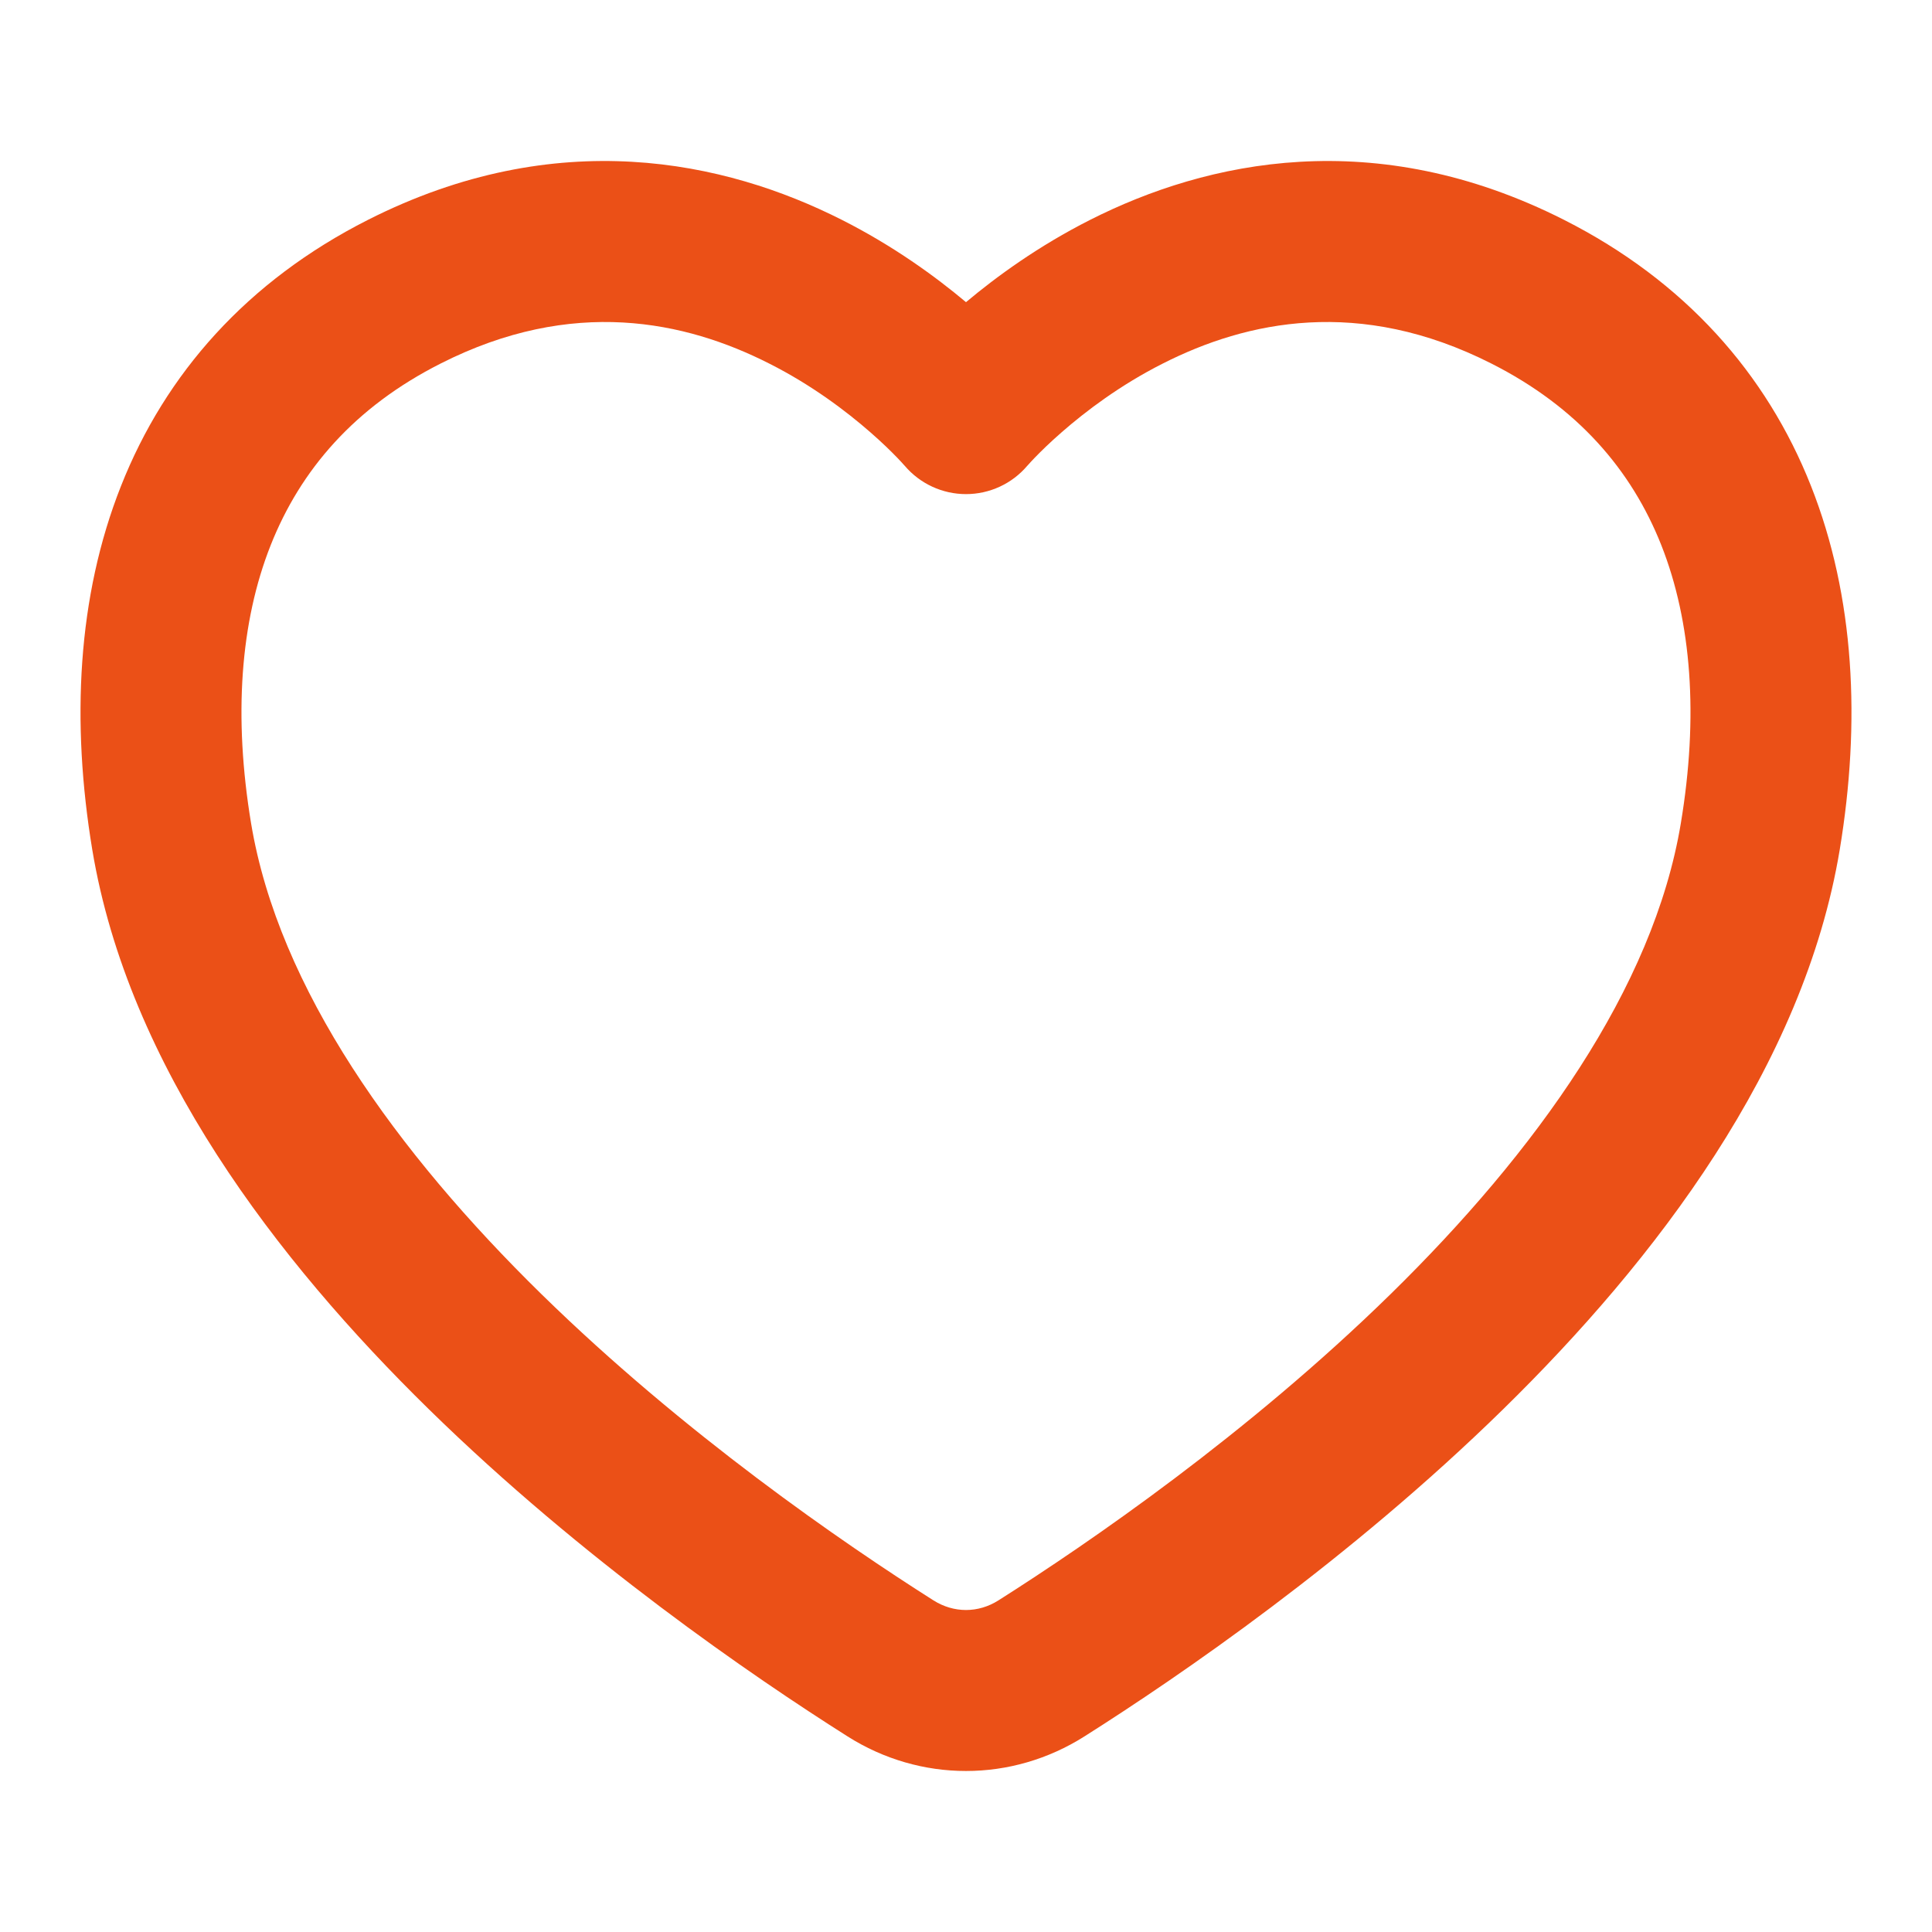
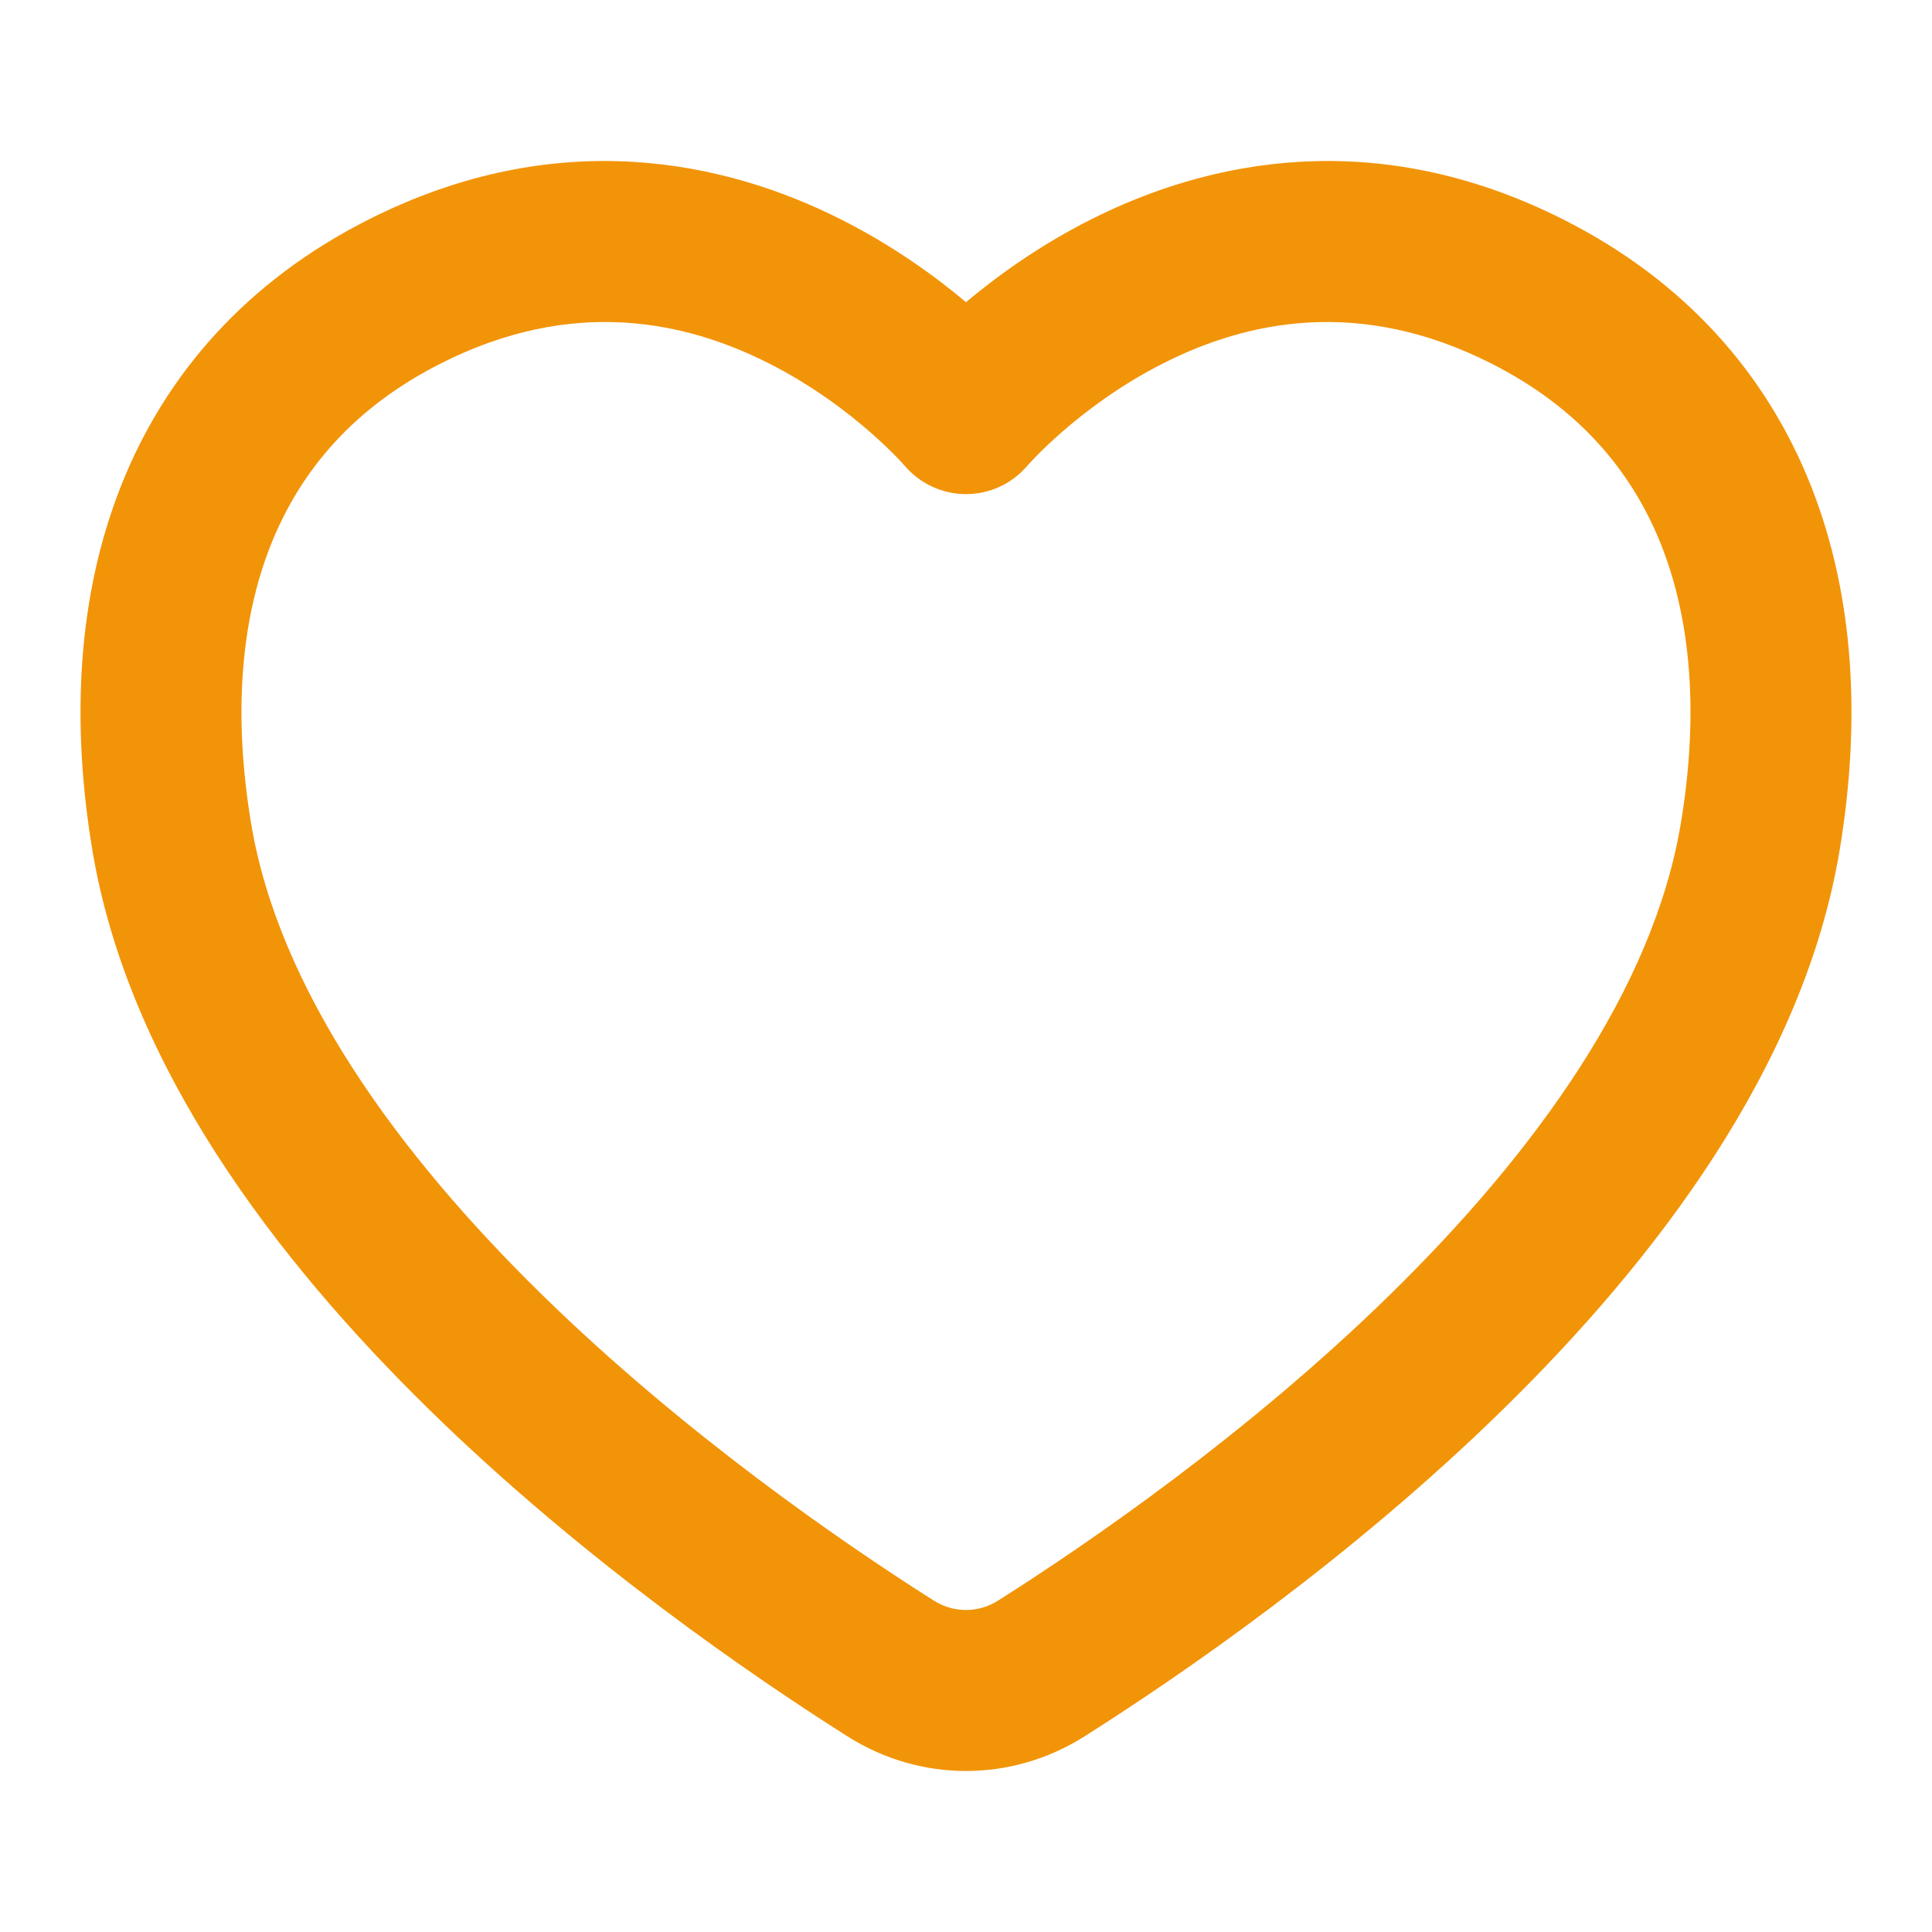
<svg xmlns="http://www.w3.org/2000/svg" width="20" height="20" viewBox="0 0 20 20" fill="none">
-   <path fill-rule="evenodd" clip-rule="evenodd" d="M8.715 2.276C9.249 2.546 9.683 2.862 10 3.128C10.317 2.862 10.751 2.546 11.285 2.276C12.494 1.664 14.234 1.285 16.191 2.276C17.441 2.909 18.287 3.867 18.747 5.03C19.201 6.178 19.263 7.477 19.045 8.795C18.672 11.04 17.137 13.044 15.561 14.588C13.965 16.151 12.215 17.349 11.228 17.974C10.473 18.453 9.527 18.453 8.772 17.974C7.785 17.349 6.035 16.151 4.439 14.588C2.863 13.044 1.328 11.04 0.955 8.795C0.737 7.477 0.798 6.178 1.253 5.03C1.713 3.867 2.559 2.909 3.809 2.276C5.766 1.285 7.506 1.664 8.715 2.276ZM9.365 4.821C9.523 5.007 9.755 5.115 10 5.115C10.244 5.115 10.476 5.008 10.634 4.822C10.634 4.822 10.634 4.822 10.635 4.822C10.635 4.821 10.635 4.821 10.635 4.821L10.648 4.807C10.661 4.792 10.683 4.768 10.713 4.737C10.773 4.675 10.867 4.582 10.99 4.475C11.238 4.258 11.596 3.986 12.038 3.763C12.905 3.323 14.072 3.071 15.438 3.763C16.33 4.214 16.889 4.864 17.198 5.644C17.512 6.439 17.584 7.417 17.4 8.522C17.116 10.236 15.893 11.929 14.395 13.397C12.916 14.845 11.274 15.972 10.336 16.567C10.126 16.7 9.874 16.7 9.663 16.567C8.725 15.972 7.084 14.845 5.605 13.397C4.107 11.929 2.884 10.236 2.599 8.522C2.416 7.417 2.487 6.439 2.802 5.644C3.111 4.864 3.67 4.214 4.562 3.763C5.927 3.071 7.095 3.323 7.962 3.763C8.404 3.986 8.762 4.258 9.01 4.475C9.133 4.582 9.227 4.675 9.287 4.737C9.317 4.768 9.339 4.792 9.352 4.807L9.365 4.821Z" fill="#EB5017" />
+   <path fill-rule="evenodd" clip-rule="evenodd" d="M8.715 2.276C9.249 2.546 9.683 2.862 10 3.128C10.317 2.862 10.751 2.546 11.285 2.276C12.494 1.664 14.234 1.285 16.191 2.276C17.441 2.909 18.287 3.867 18.747 5.03C19.201 6.178 19.263 7.477 19.045 8.795C18.672 11.04 17.137 13.044 15.561 14.588C13.965 16.151 12.215 17.349 11.228 17.974C10.473 18.453 9.527 18.453 8.772 17.974C7.785 17.349 6.035 16.151 4.439 14.588C2.863 13.044 1.328 11.04 0.955 8.795C0.737 7.477 0.798 6.178 1.253 5.03C1.713 3.867 2.559 2.909 3.809 2.276C5.766 1.285 7.506 1.664 8.715 2.276ZM9.365 4.821C9.523 5.007 9.755 5.115 10 5.115C10.244 5.115 10.476 5.008 10.634 4.822C10.634 4.822 10.634 4.822 10.635 4.822C10.635 4.821 10.635 4.821 10.635 4.821L10.648 4.807C10.661 4.792 10.683 4.769 10.713 4.737C10.773 4.675 10.867 4.583 10.99 4.475C11.238 4.258 11.596 3.987 12.038 3.763C12.905 3.323 14.072 3.071 15.438 3.763C16.33 4.214 16.889 4.864 17.198 5.644C17.512 6.439 17.584 7.417 17.4 8.522C17.116 10.237 15.893 11.929 14.395 13.397C12.916 14.845 11.274 15.972 10.336 16.567C10.126 16.7 9.874 16.7 9.663 16.567C8.725 15.972 7.084 14.845 5.605 13.397C4.107 11.929 2.884 10.237 2.599 8.522C2.416 7.417 2.487 6.439 2.802 5.644C3.111 4.864 3.67 4.214 4.562 3.763C5.927 3.071 7.095 3.323 7.962 3.763C8.404 3.987 8.762 4.258 9.01 4.475C9.133 4.583 9.227 4.675 9.287 4.737C9.317 4.769 9.339 4.792 9.352 4.807L9.365 4.821Z" fill="#F29408" />
</svg>
